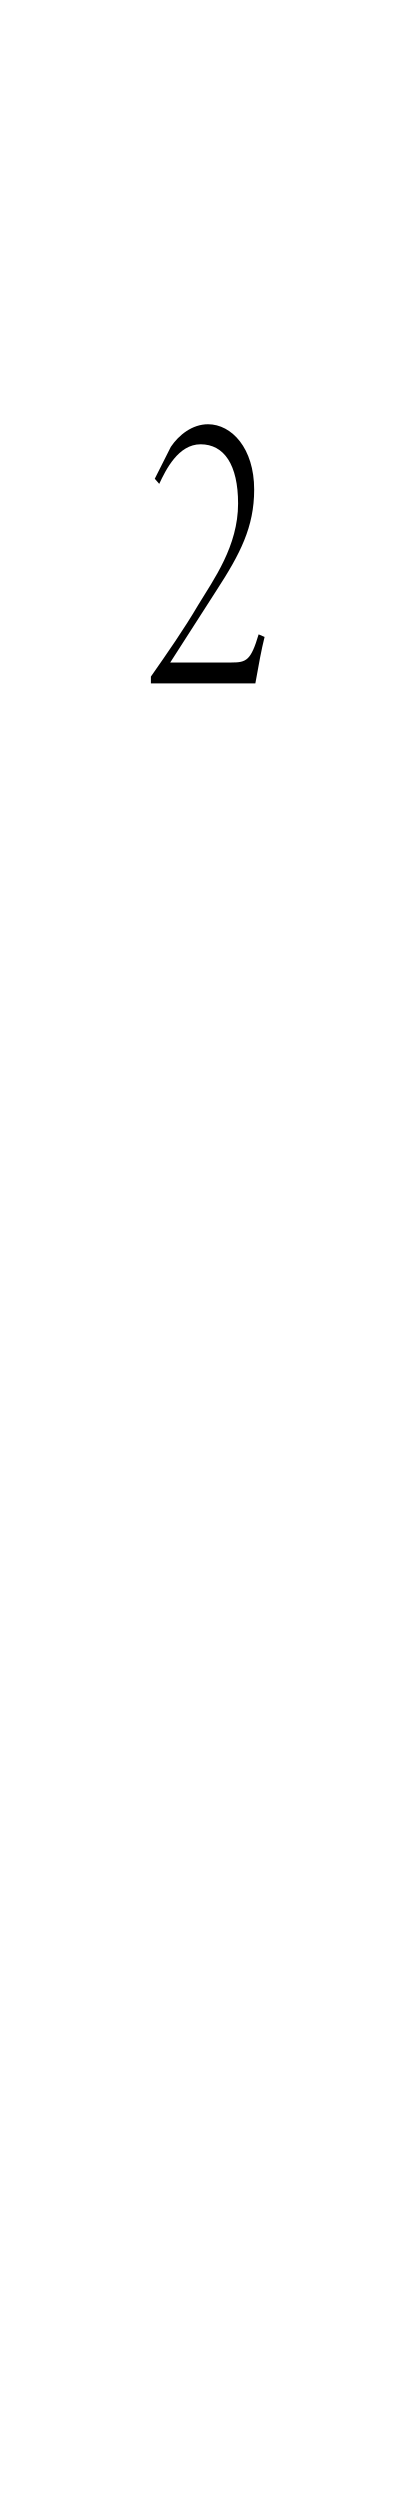
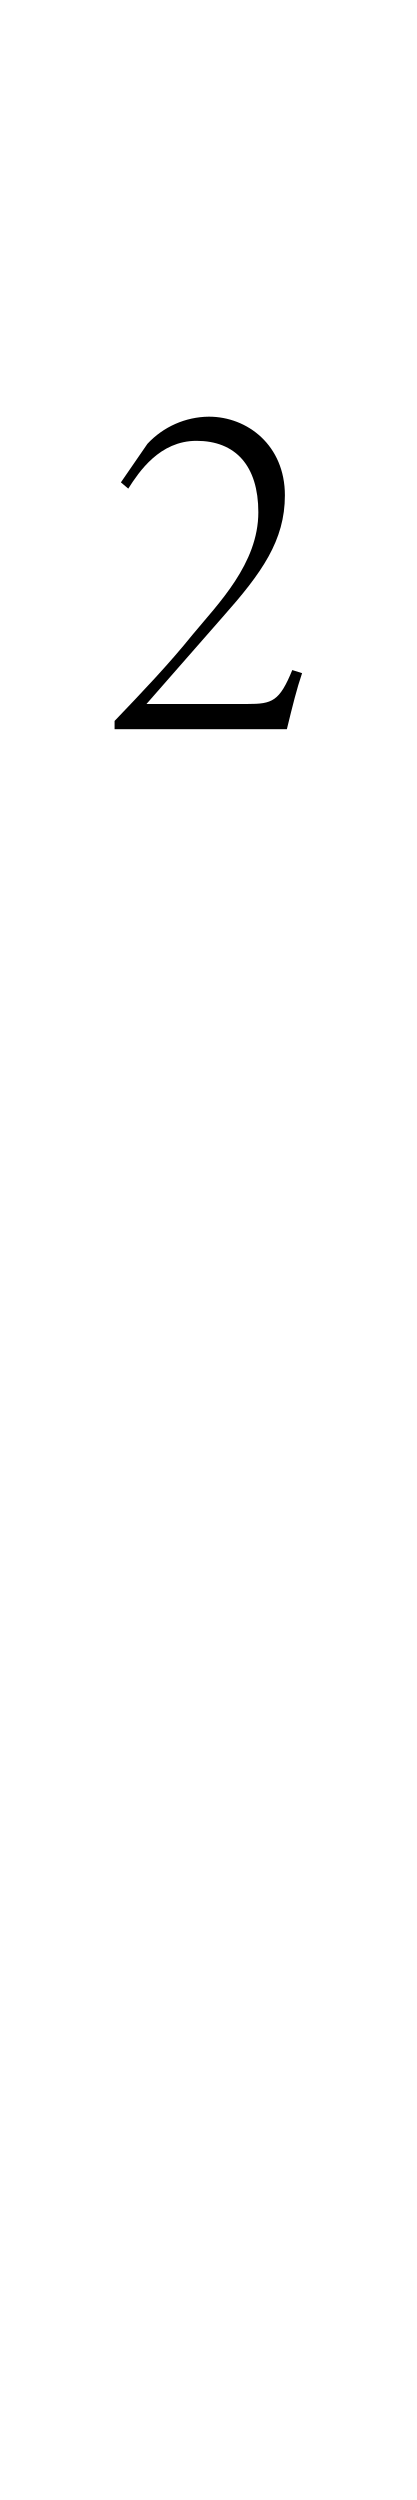
<svg xmlns="http://www.w3.org/2000/svg" id="图层_1" data-name="图层 1" viewBox="0 0 200 1200">
-   <path d="M127,305.73c-1.57,6.35-2.72,12.69-4.43,22.31H72.43v-3.28c7.86-11.25,15.86-22.71,22.71-34.37,7.43-12.27,19.14-28.23,19.14-48.69,0-18.62-6.71-28.44-18-28.44-10.71,0-16.71,12.28-19.85,19l-2.14-2.46L82,214.49c3.86-5.73,10.29-10.85,17.86-10.85C111.14,203.64,122,215.1,122,235c0,18-6.72,30.89-18.14,48.48L81.71,318h29.43c7.14,0,9.29-1,13-13.5Z" />
+   <path d="M145,323.11c-2.59,7.65-4.48,15.29-7.3,26.89H55v-3.95c13-13.57,26.15-27.38,37.46-41.44C104.71,289.8,124,270.56,124,245.89c0-22.45-11.07-34.29-29.68-34.29-17.67,0-27.57,14.8-32.75,22.94l-3.54-3,12.73-18.5A40.82,40.82,0,0,1,100.24,200c18.61,0,36.51,13.82,36.51,37.75,0,21.71-11.07,37.25-29.92,58.47L70.31,337.91h48.54c11.78,0,15.31-1.23,21.44-16.28Z" />
</svg>
